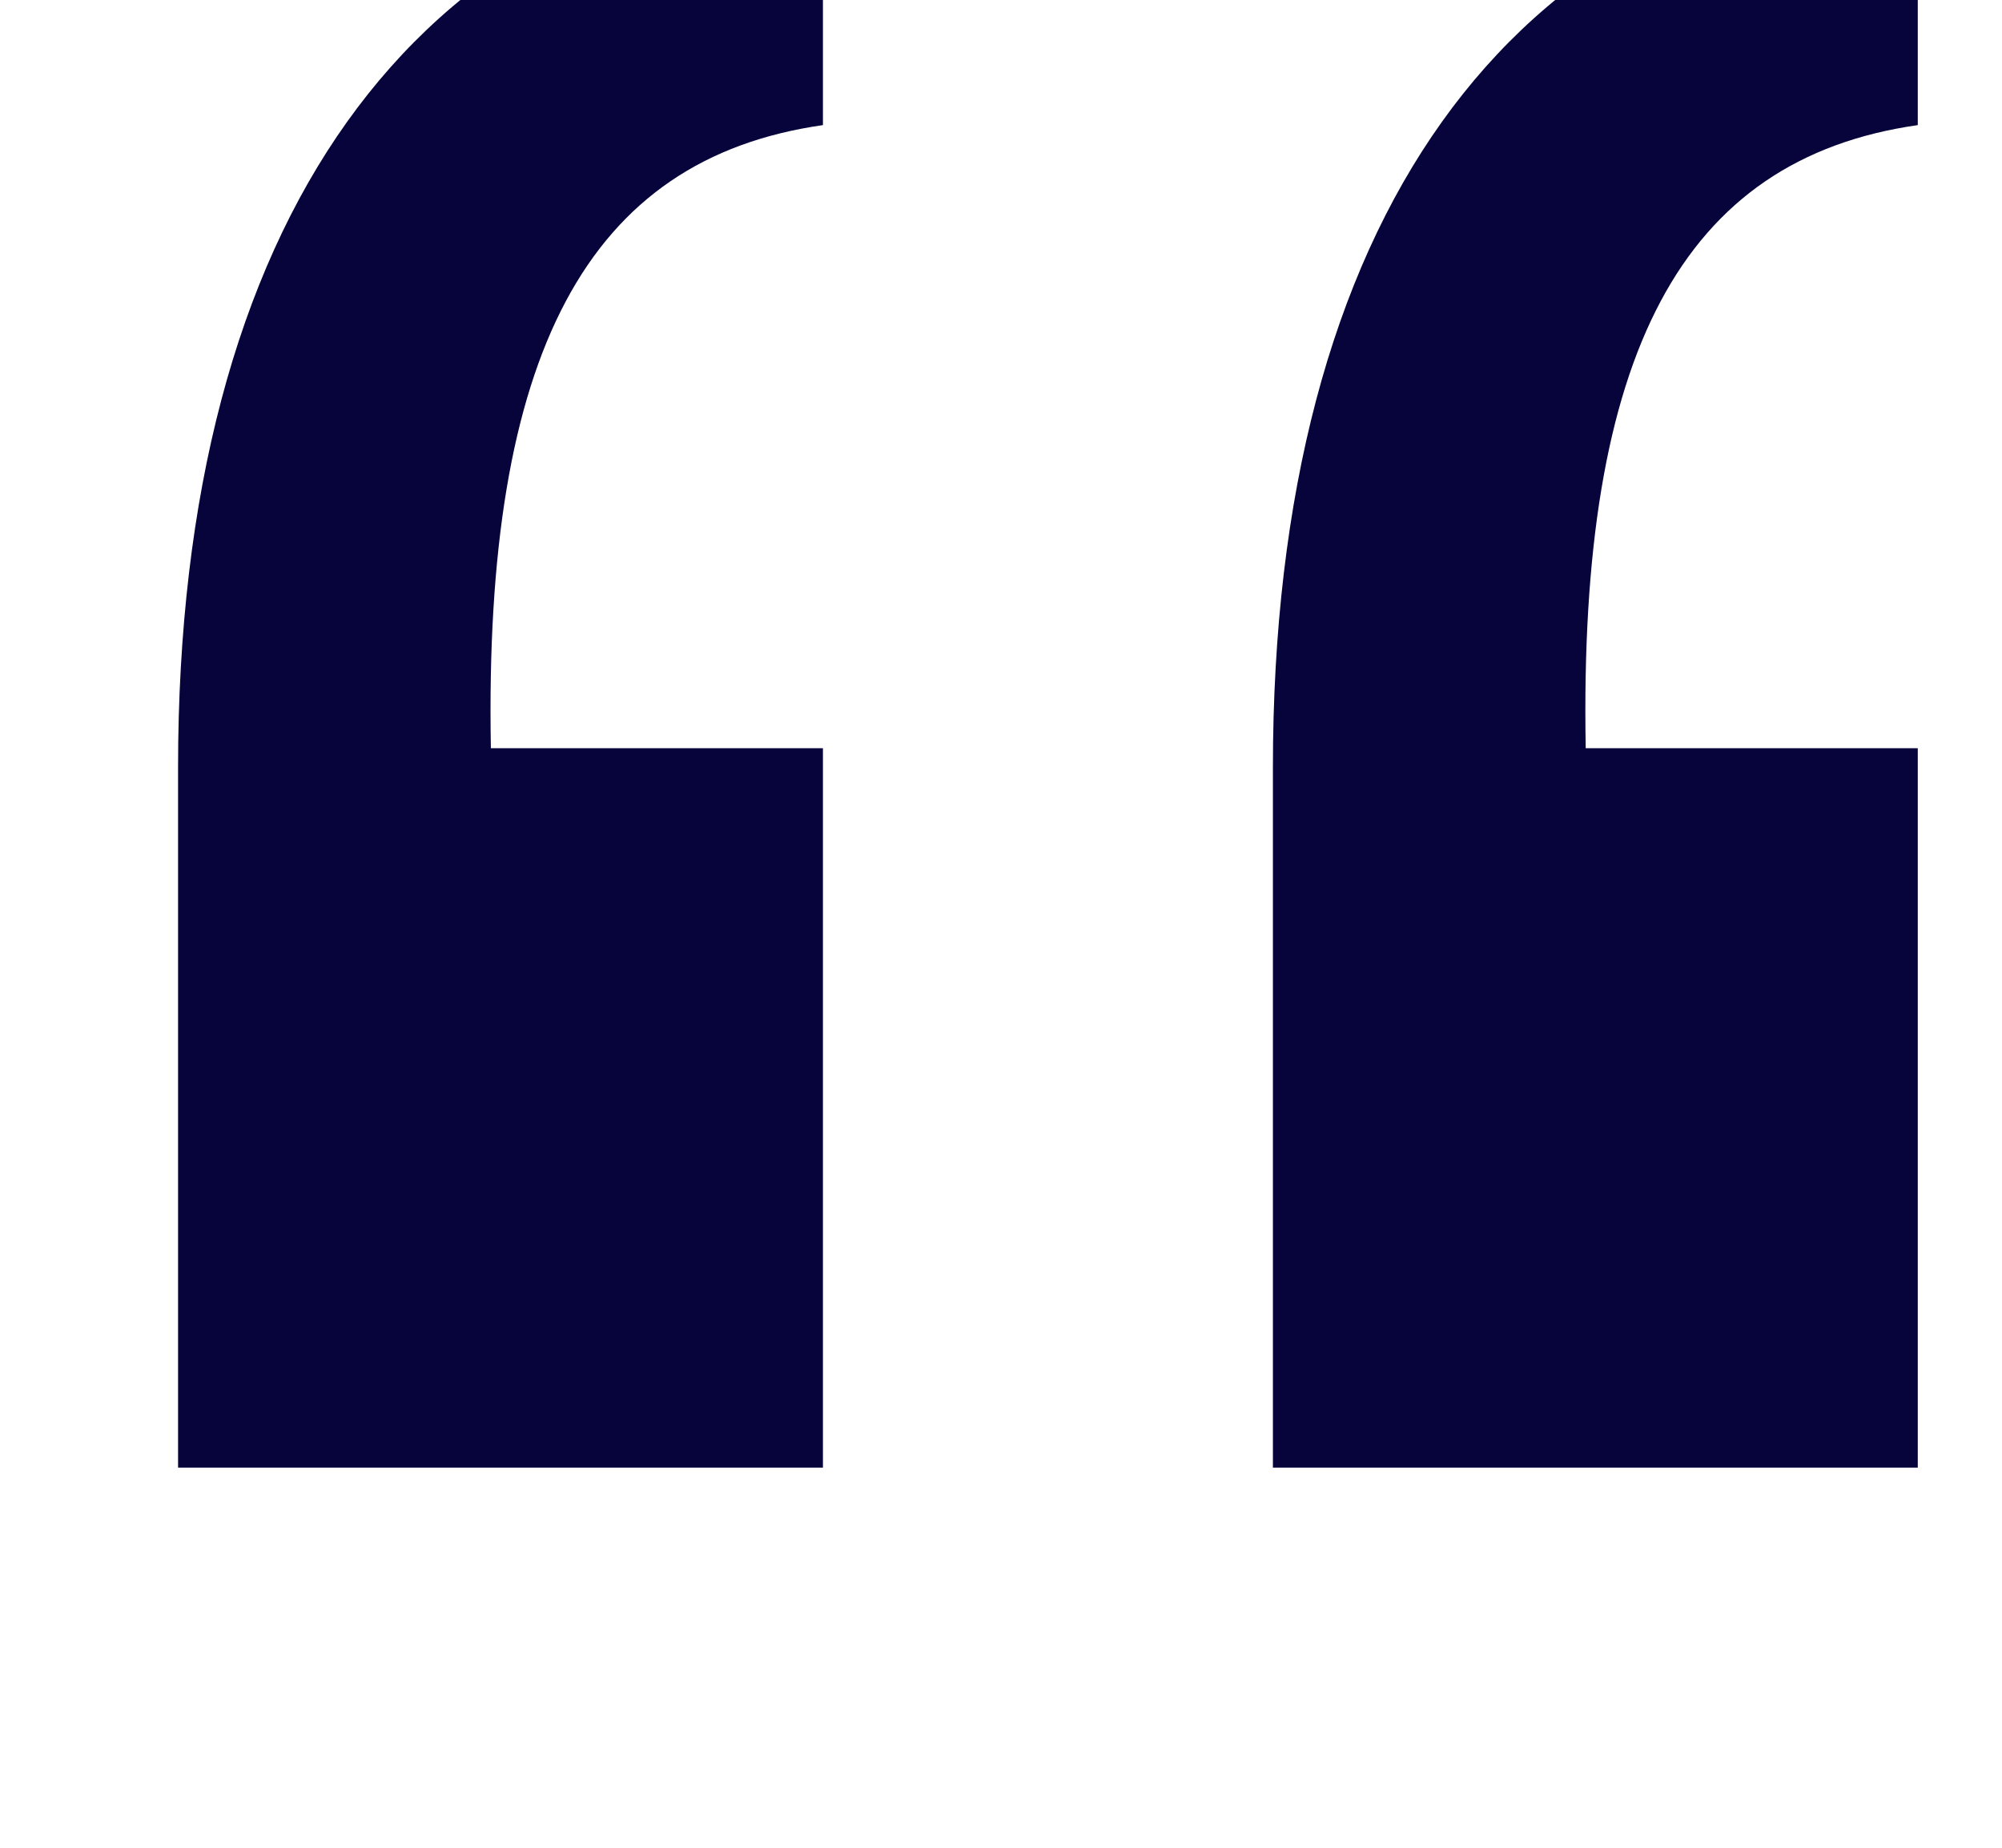
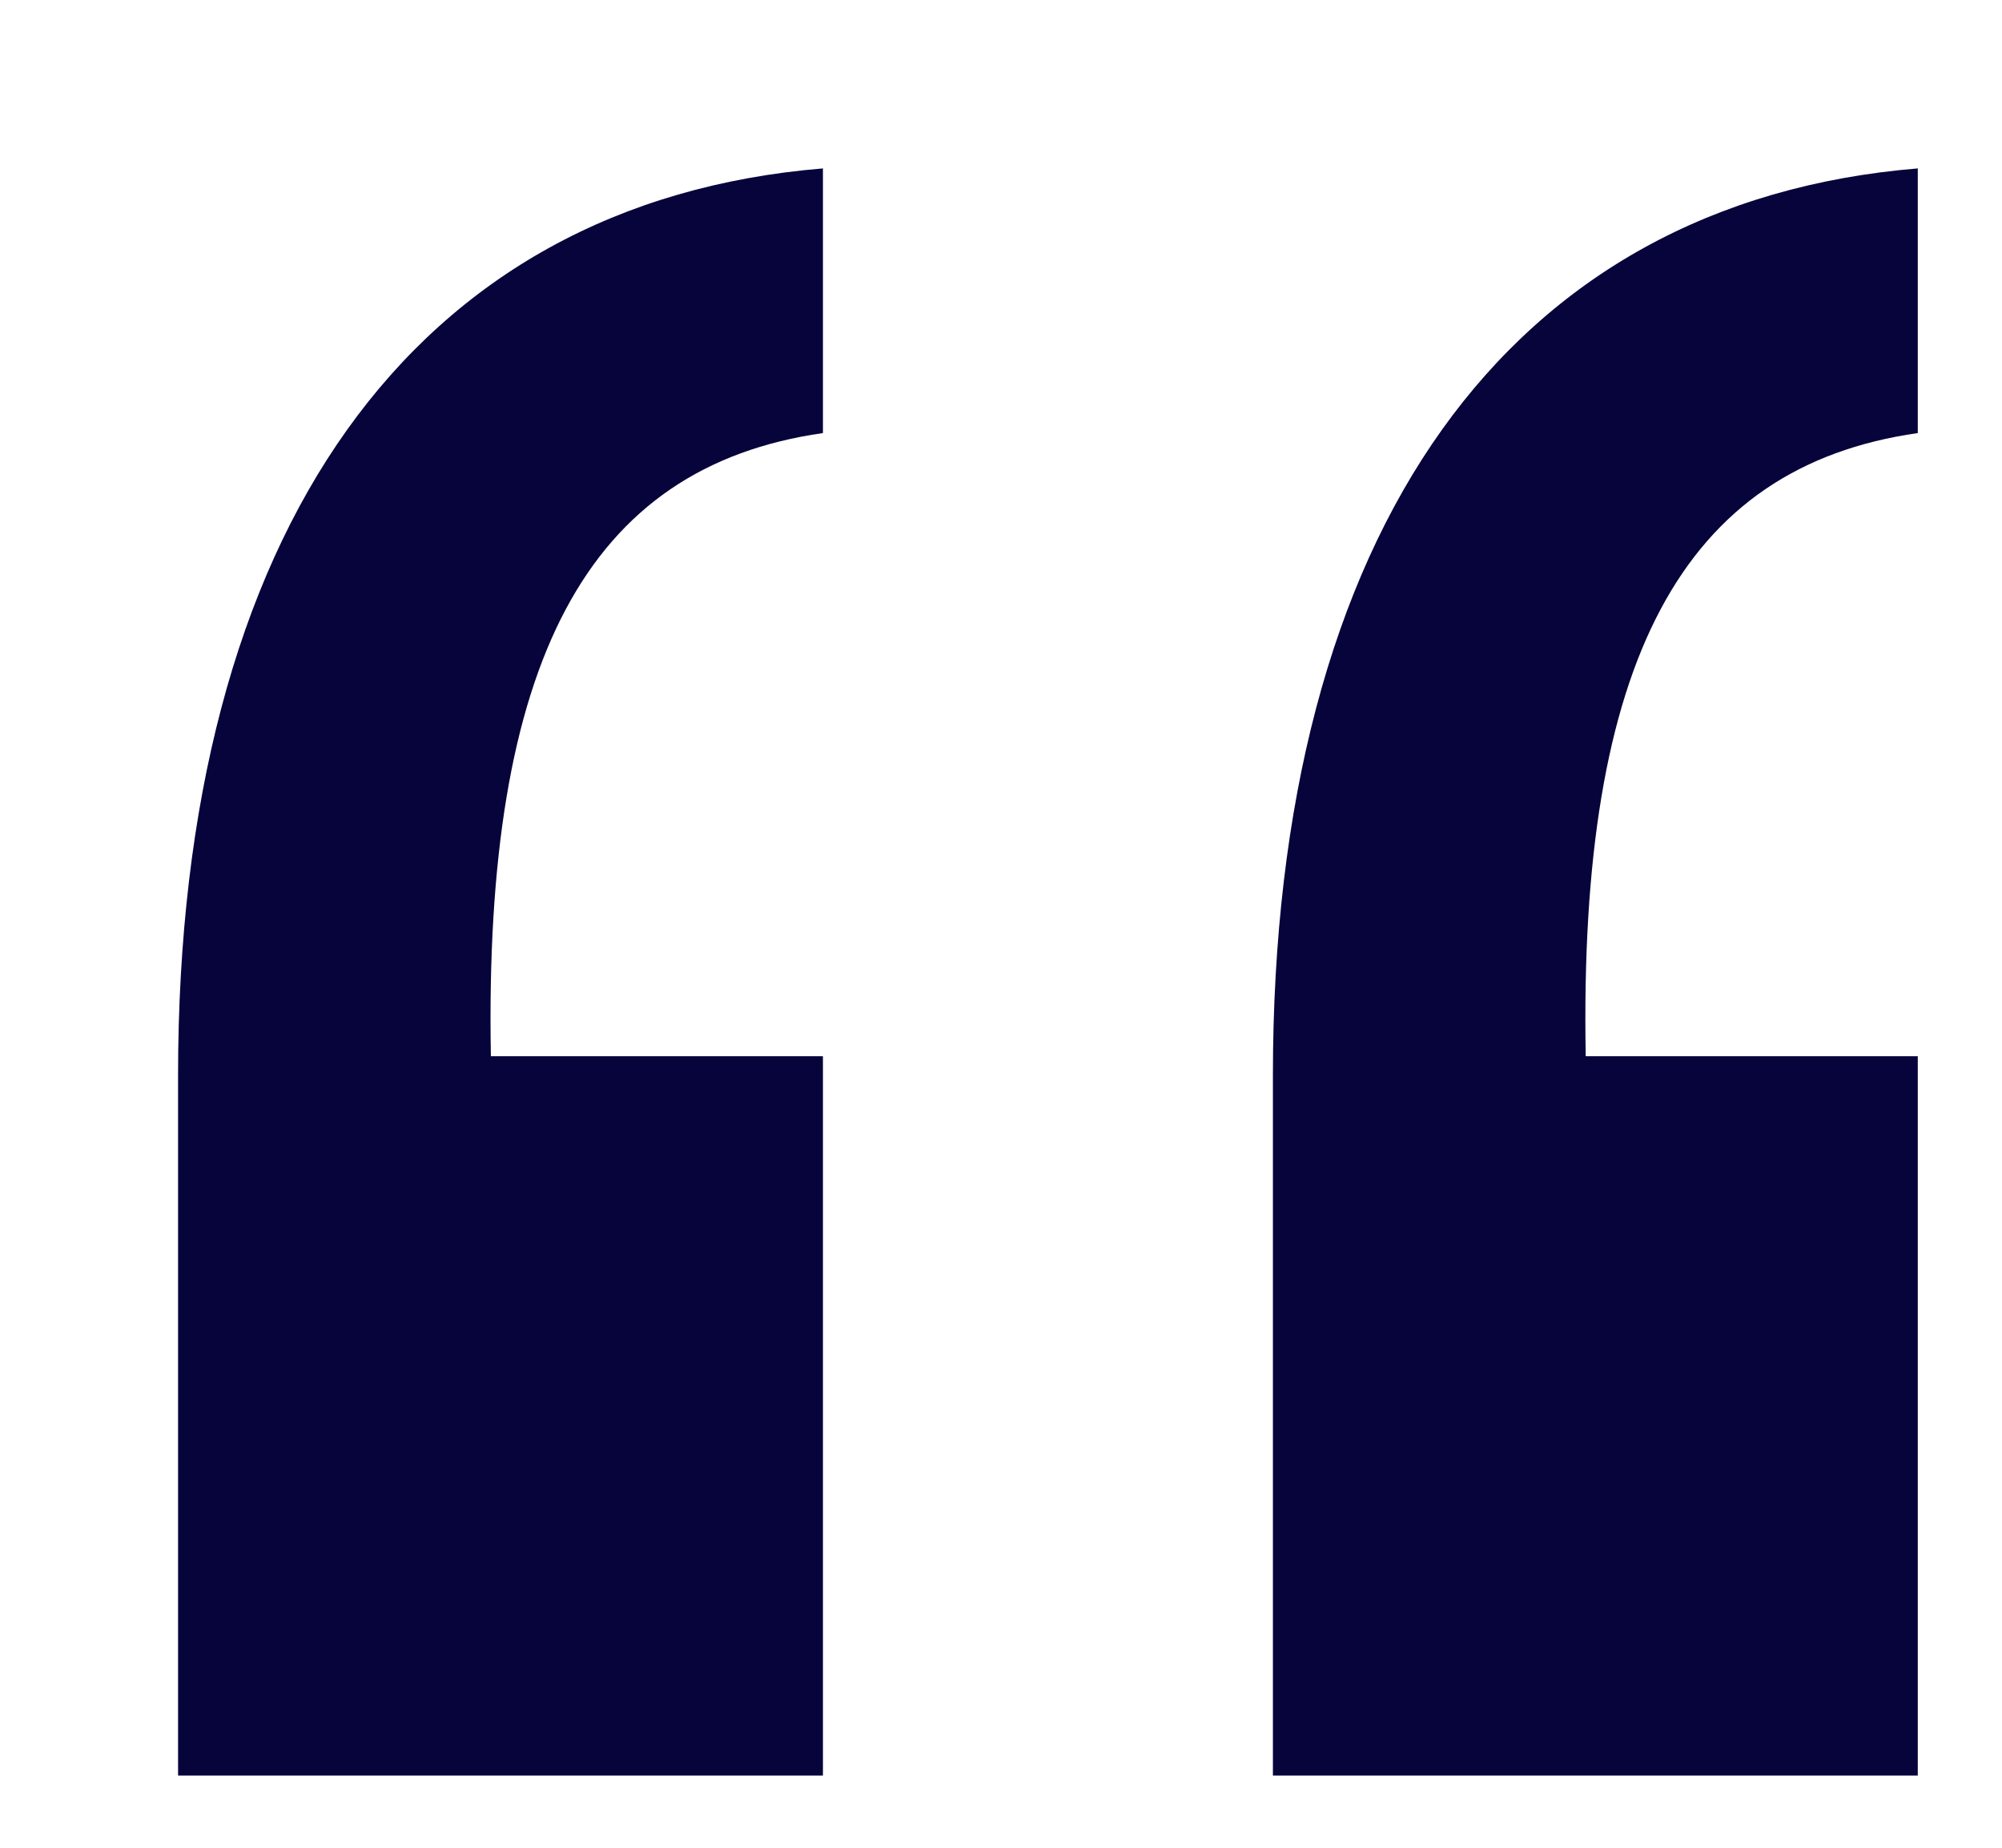
<svg xmlns="http://www.w3.org/2000/svg" width="13" height="12">
  <text transform="translate(-34 -25)" fill="#07043B" fill-rule="evenodd" font-family="Helvetica" font-size="45">
-     <tspan x="33" y="56">“</tspan>
+     <tspan x="33" y="58">“</tspan>
  </text>
</svg>
